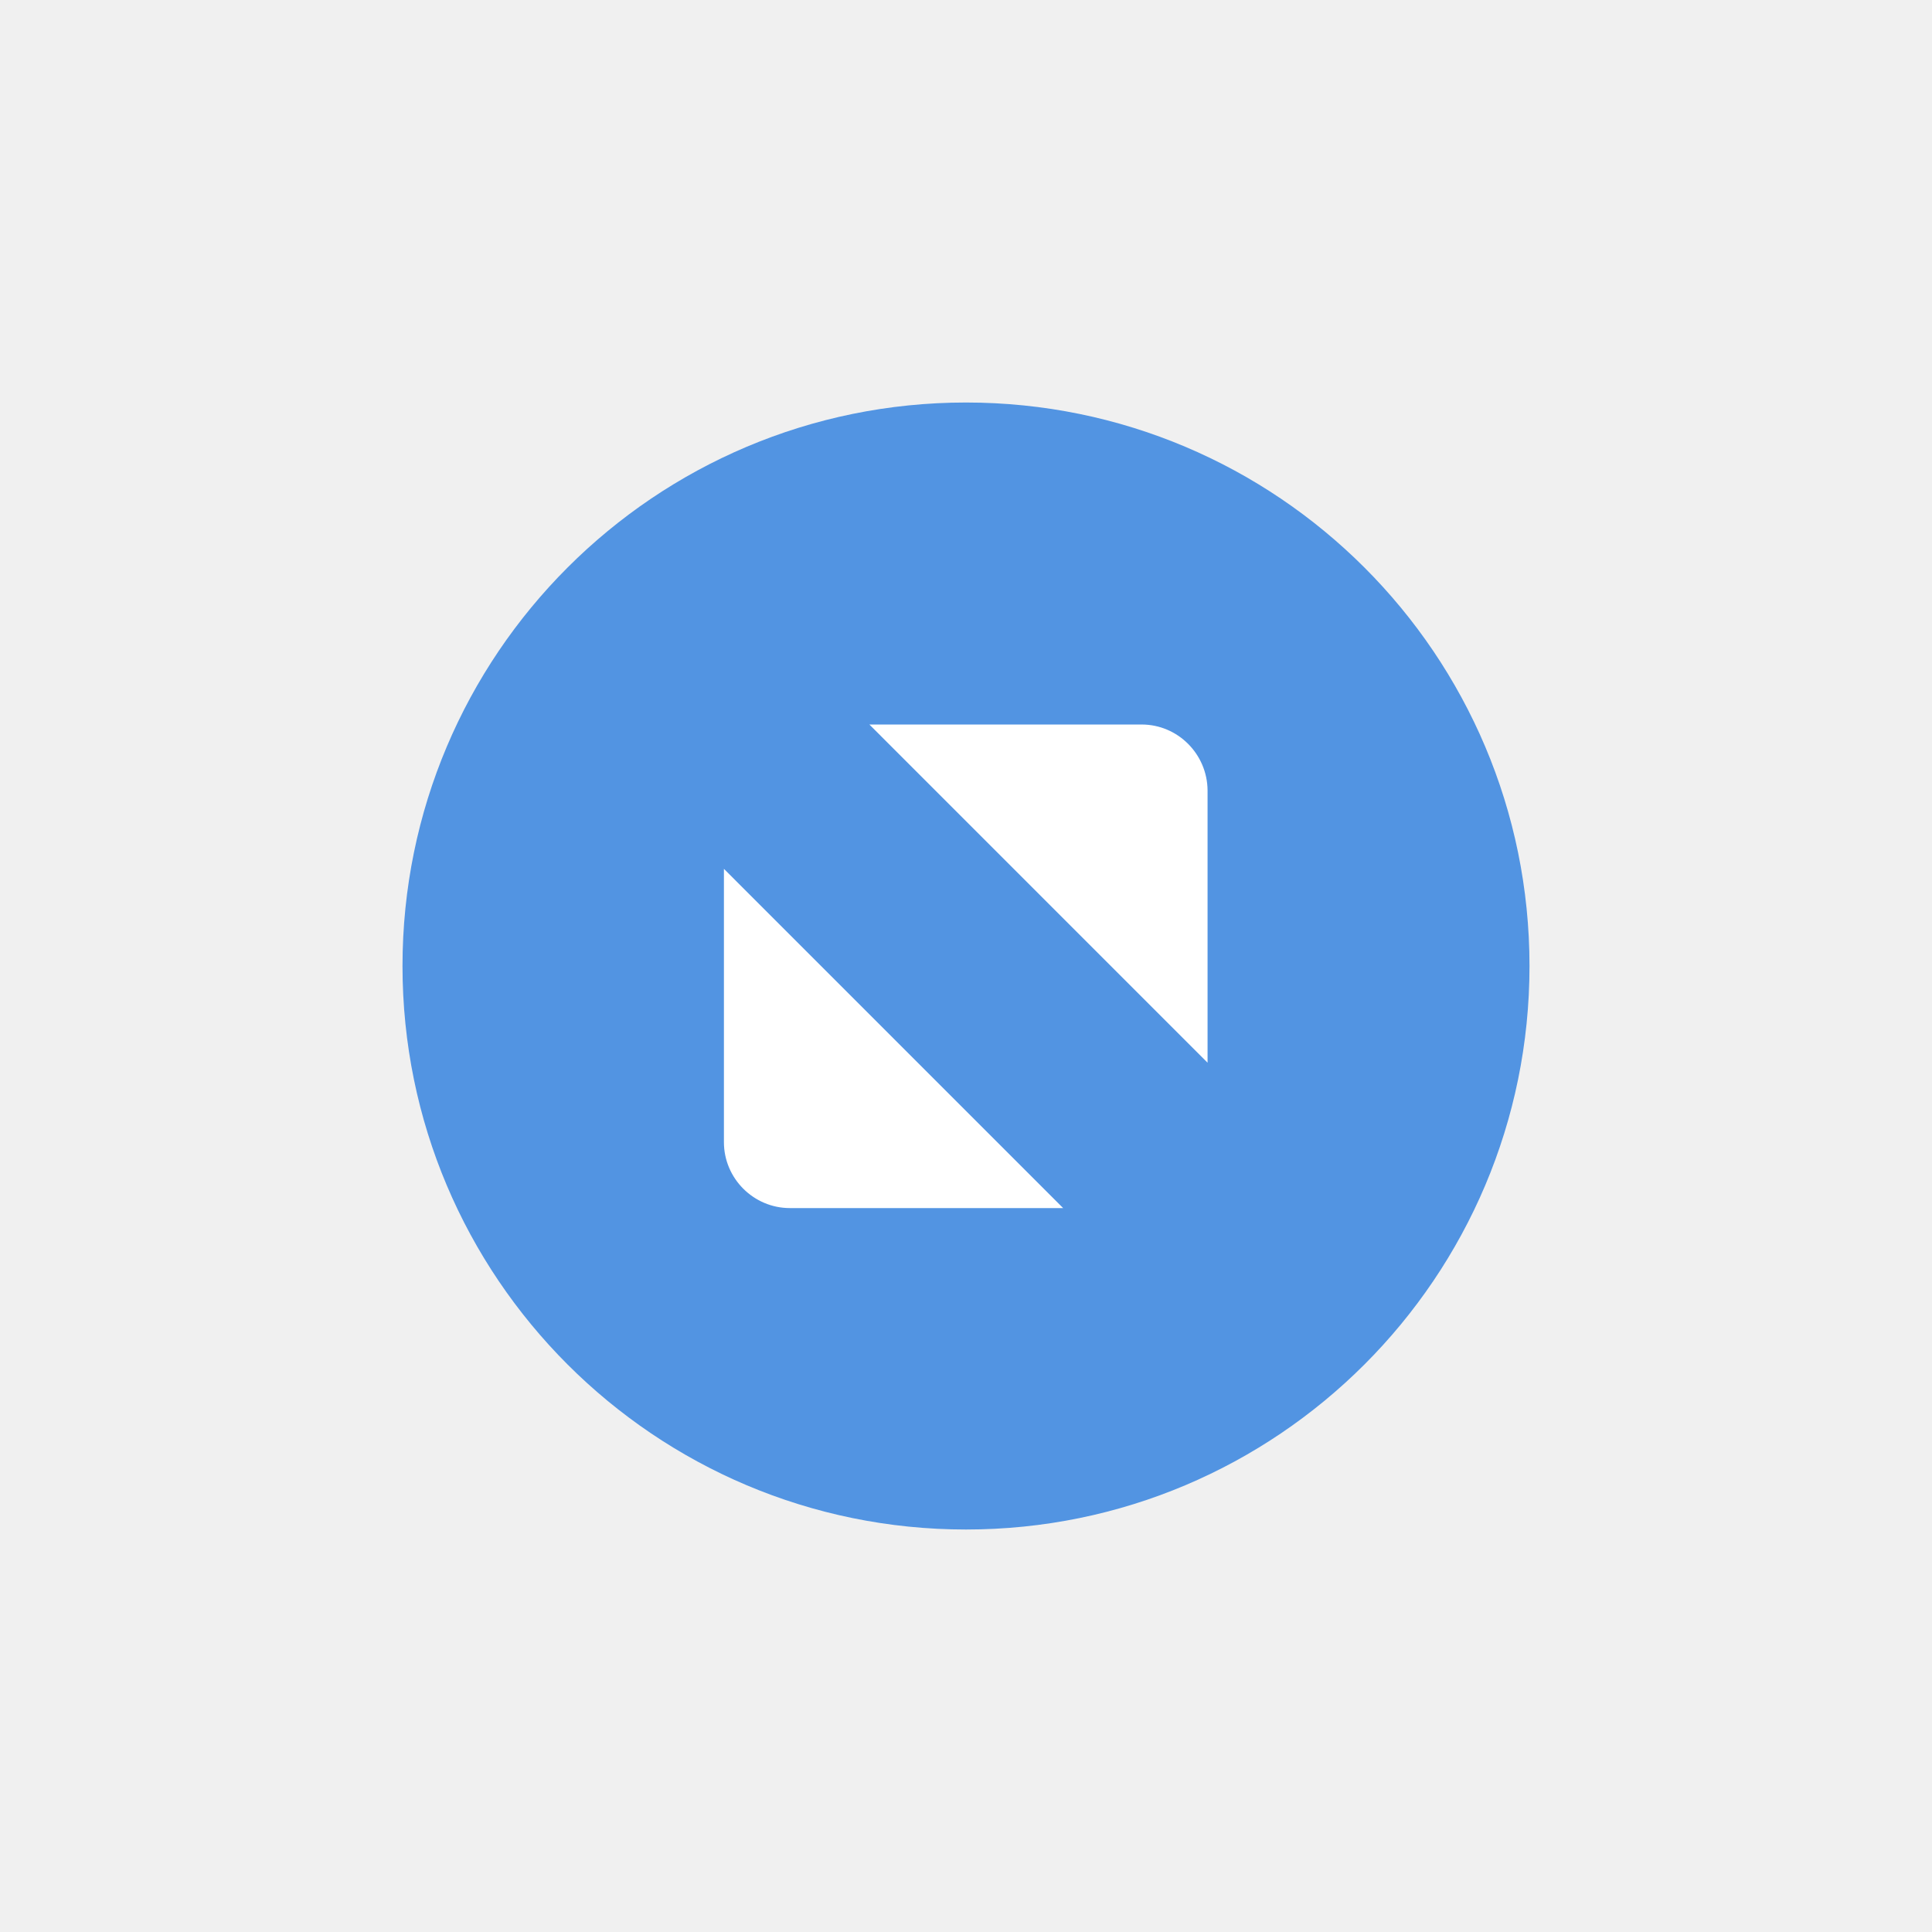
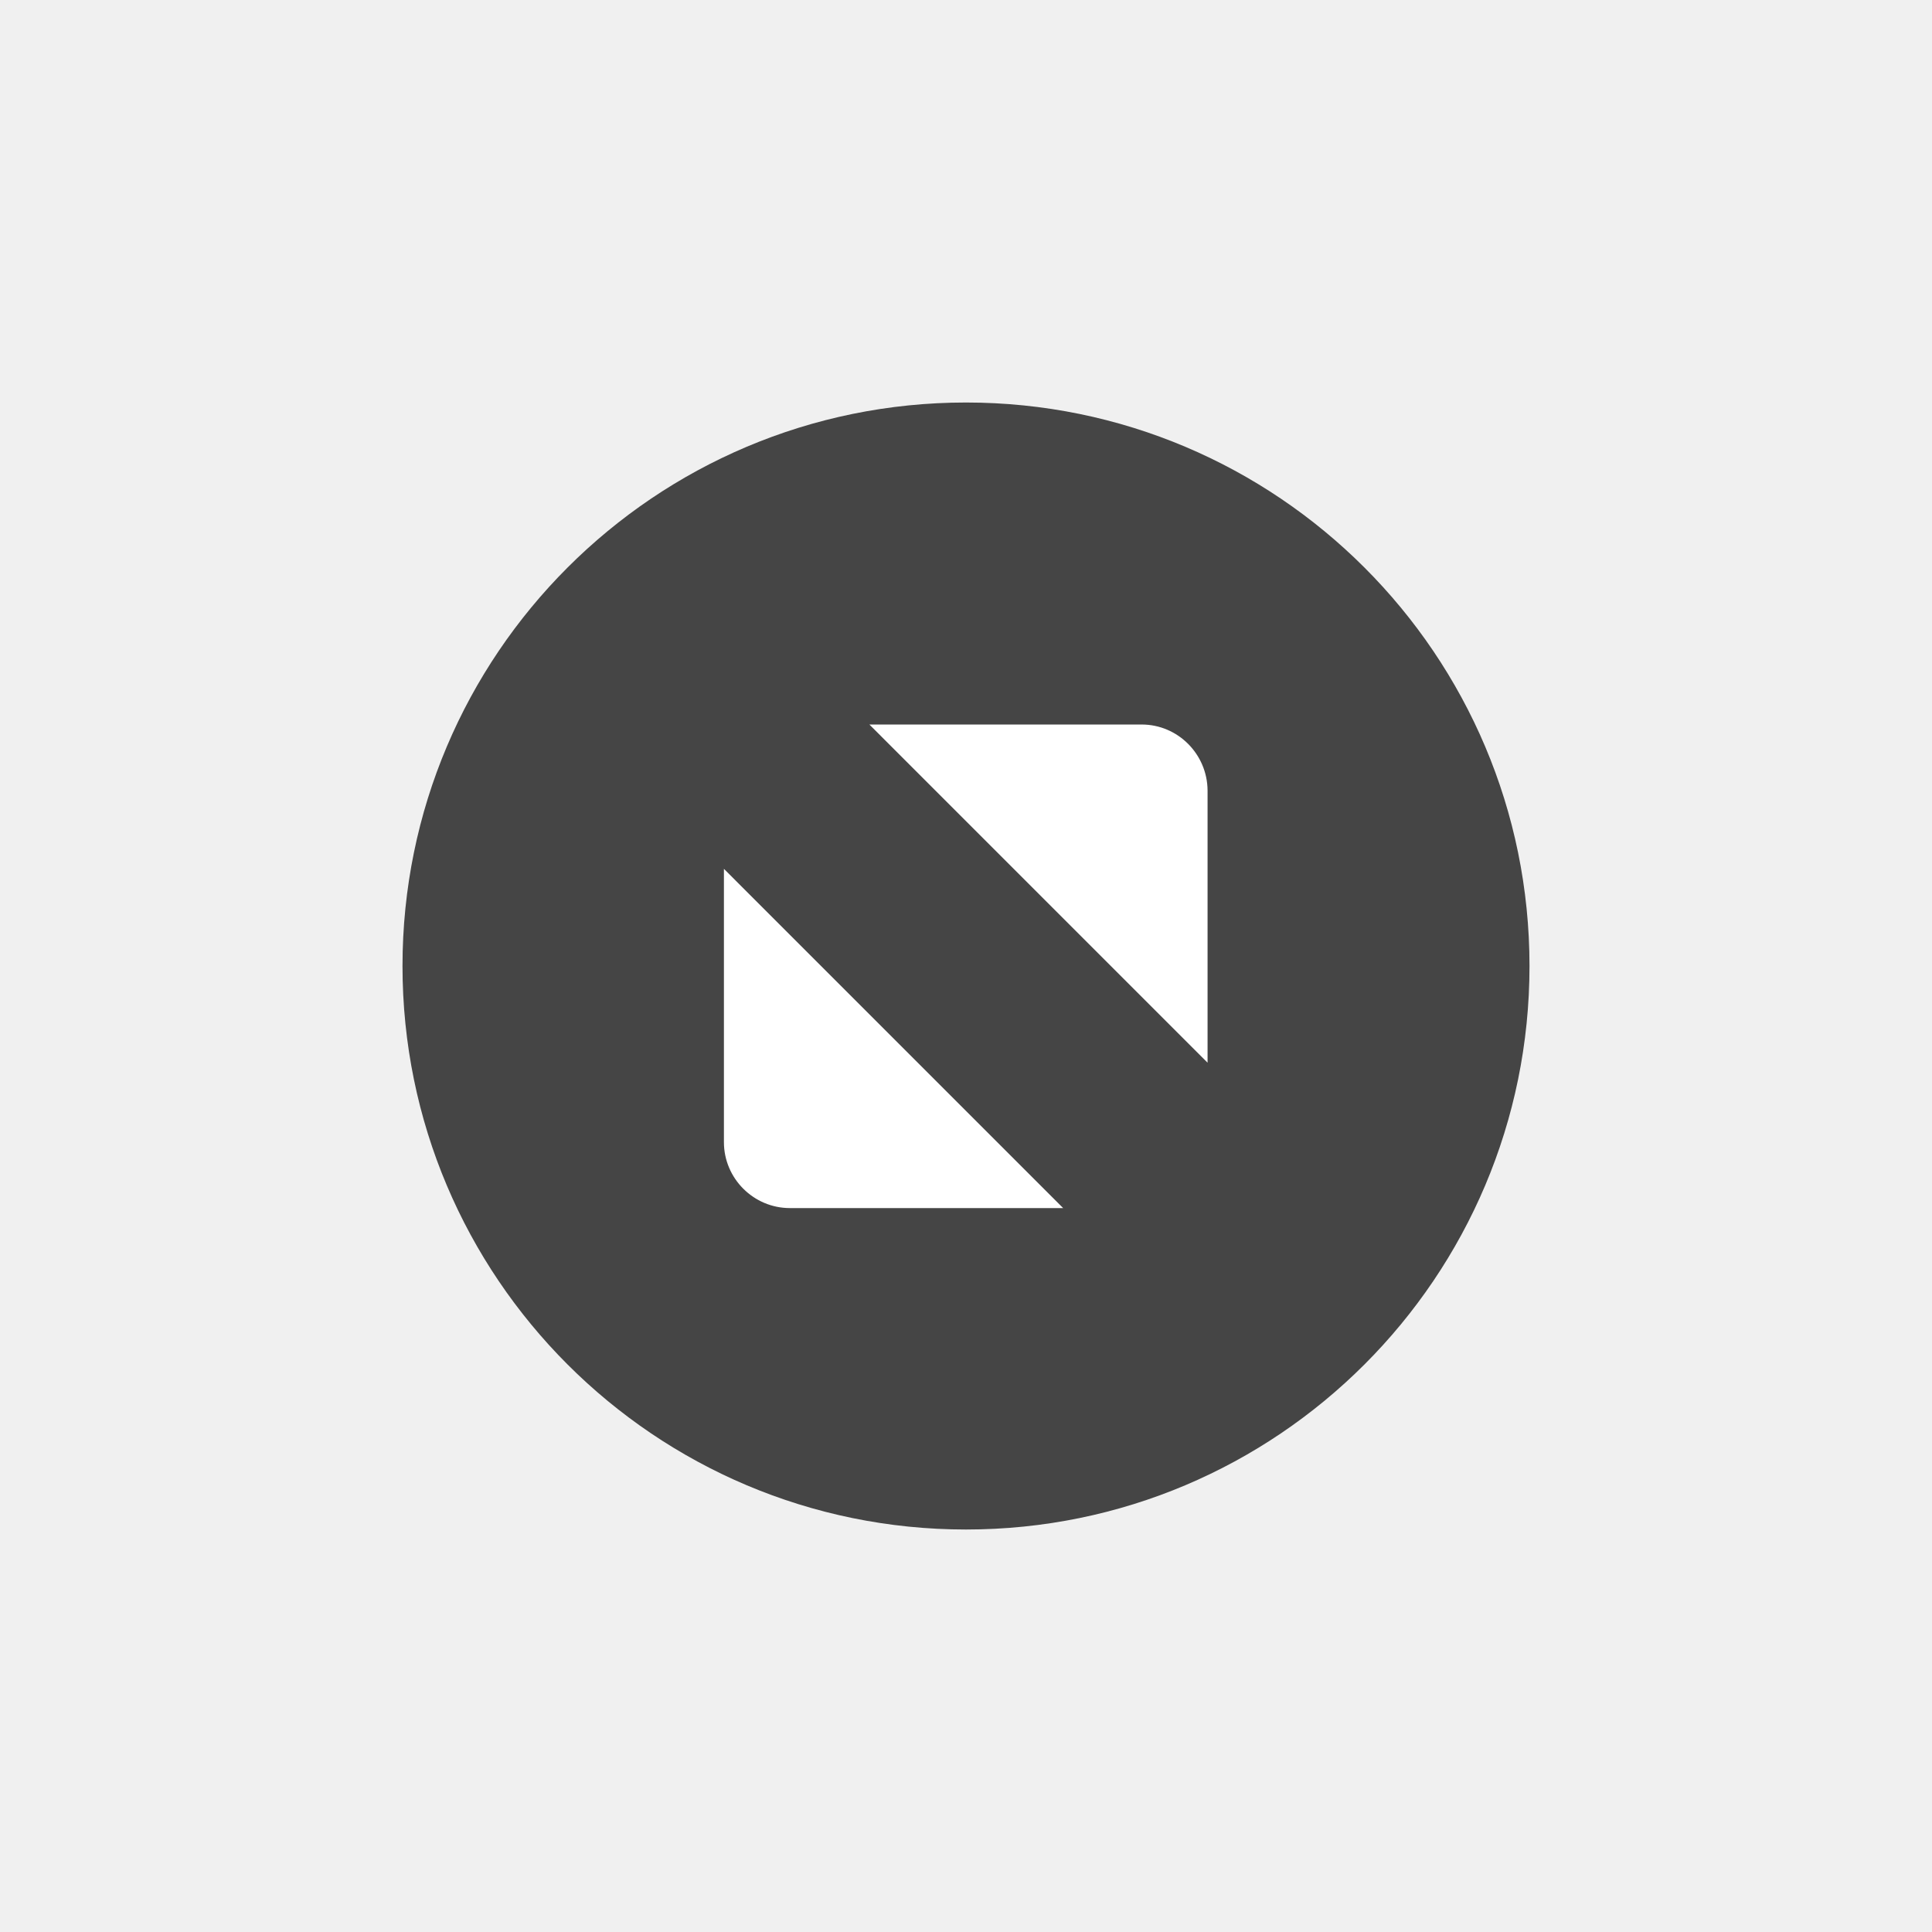
<svg xmlns="http://www.w3.org/2000/svg" xmlns:ns1="http://www.openswatchbook.org/uri/2009/osb" xmlns:xlink="http://www.w3.org/1999/xlink" width="24" height="24" id="svg4306" version="1.1" style="enable-background:new">
  <defs id="defs4308">
    <linearGradient id="selected_bg_color" ns1:paint="solid">
-       <stop style="stop-color:#5294e2;stop-opacity:1;" offset="0" id="stop4170" />
+       <stop style="stop-color:#454545;stop-opacity:1;" offset="0" id="stop4170" />
    </linearGradient>
    <linearGradient id="linearGradient3770">
      <stop style="stop-color:#000000;stop-opacity:0.628;" offset="0" id="stop3772" />
      <stop style="stop-color:#000000;stop-opacity:0.498;" offset="1" id="stop3774" />
    </linearGradient>
    <linearGradient id="linearGradient4882">
      <stop style="stop-color:#ffffff;stop-opacity:1;" offset="0" id="stop4884" />
      <stop style="stop-color:#ffffff;stop-opacity:0;" offset="1" id="stop4886" />
    </linearGradient>
    <linearGradient id="linearGradient3784-6">
      <stop style="stop-color:#ffffff;stop-opacity:0.216;" offset="0" id="stop3786-4" />
      <stop style="stop-color:#ffffff;stop-opacity:0;" offset="1" id="stop3788-6" />
    </linearGradient>
    <linearGradient id="linearGradient4892">
      <stop id="stop4894" offset="0" style="stop-color:#2f3a42;stop-opacity:1;" />
      <stop id="stop4896" offset="1" style="stop-color:#1d242a;stop-opacity:1;" />
    </linearGradient>
    <linearGradient id="linearGradient4882-4">
      <stop id="stop4884-9" offset="0" style="stop-color:#728495;stop-opacity:1;" />
      <stop id="stop4886-9" offset="1" style="stop-color:#617c95;stop-opacity:0;" />
    </linearGradient>
    <linearGradient xlink:href="#selected_bg_color" id="linearGradient4172" x1="1376" y1="248" x2="1376" y2="262" gradientUnits="userSpaceOnUse" />
  </defs>
  <g id="layer1" transform="translate(0,-1028.362)">
    <g style="display:inline" id="titlebutton-max-active-dark" transform="translate(-408,1218)">
      <g id="g4891-4-5-5" style="display:inline;opacity:1" transform="translate(-882,-432.6378)">
        <g transform="translate(-132,0)" style="display:inline;opacity:1" id="g4490-2-9-1-2-4-8">
          <g id="g4092-0-6-3-6-8-3-7" style="display:inline" transform="translate(58,0)">
            <circle r="7" cy="255" cx="1376" style="fill:url(#linearGradient4172);fill-opacity:1;stroke:none;stroke-width:0;stroke-linecap:butt;stroke-linejoin:miter;stroke-miterlimit:4;stroke-dasharray:none;stroke-dashoffset:0;stroke-opacity:1" id="path4068-7-6-5-1-6-6-0" />
          </g>
        </g>
        <g id="g4806-5-2-2-9" transform="translate(1294,247)" style="fill:#c0e3ff;fill-opacity:1">
          <g transform="translate(-81.0002,-967)" style="display:inline;fill:#c0e3ff;fill-opacity:1" id="layer9-78-2-0-0-8" />
          <g transform="translate(-81.0002,-967)" id="layer10-3-9-9-51-2" style="fill:#c0e3ff;fill-opacity:1" />
          <g transform="translate(-81.0002,-967)" id="layer11-19-7-6-4-7" style="fill:#c0e3ff;fill-opacity:1" />
          <g transform="translate(-81.0002,-967)" id="layer13-4-7-4-0-9" style="fill:#c0e3ff;fill-opacity:1" />
          <g transform="translate(-81.0002,-967)" id="layer14-8-9-7-6-0" style="fill:#c0e3ff;fill-opacity:1" />
          <g transform="translate(-81.0002,-967)" style="display:inline;fill:#c0e3ff;fill-opacity:1" id="layer15-5-4-2-4-4" />
          <g transform="translate(-81.0002,-967)" style="display:inline;fill:#c0e3ff;fill-opacity:1" id="g71291-1-4-6-4-2" />
          <g transform="translate(-81.0002,-967)" style="display:inline;fill:#c0e3ff;fill-opacity:1" id="g4953-7-0-8-22-2" />
          <g transform="translate(-81.0002,-967)" style="display:inline;fill:#c0e3ff;fill-opacity:1" id="layer12-3-7-2-3-1">
            <path d="m 87.8,972 3.382,0 c 0.45,0 0.816,0.368 0.819,0.819 l 0,3.382 z m 2.407,6.007 -3.395,0 c -0.45,0 -0.819,-0.368 -0.819,-0.819 l 0,-3.395 4.214,4.214" style="fill:#ffffff;fill-opacity:1;fill-rule:evenodd;stroke:none" id="path4293-4-9-0-2" />
          </g>
        </g>
      </g>
      <rect y="-185.638" x="412" height="16" width="16" id="rect17883-79-3-0" style="display:inline;opacity:1;fill:none;fill-opacity:1;stroke:none;stroke-width:1;stroke-linecap:butt;stroke-linejoin:miter;stroke-miterlimit:4;stroke-dasharray:none;stroke-dashoffset:0;stroke-opacity:0" />
    </g>
  </g>
</svg>
